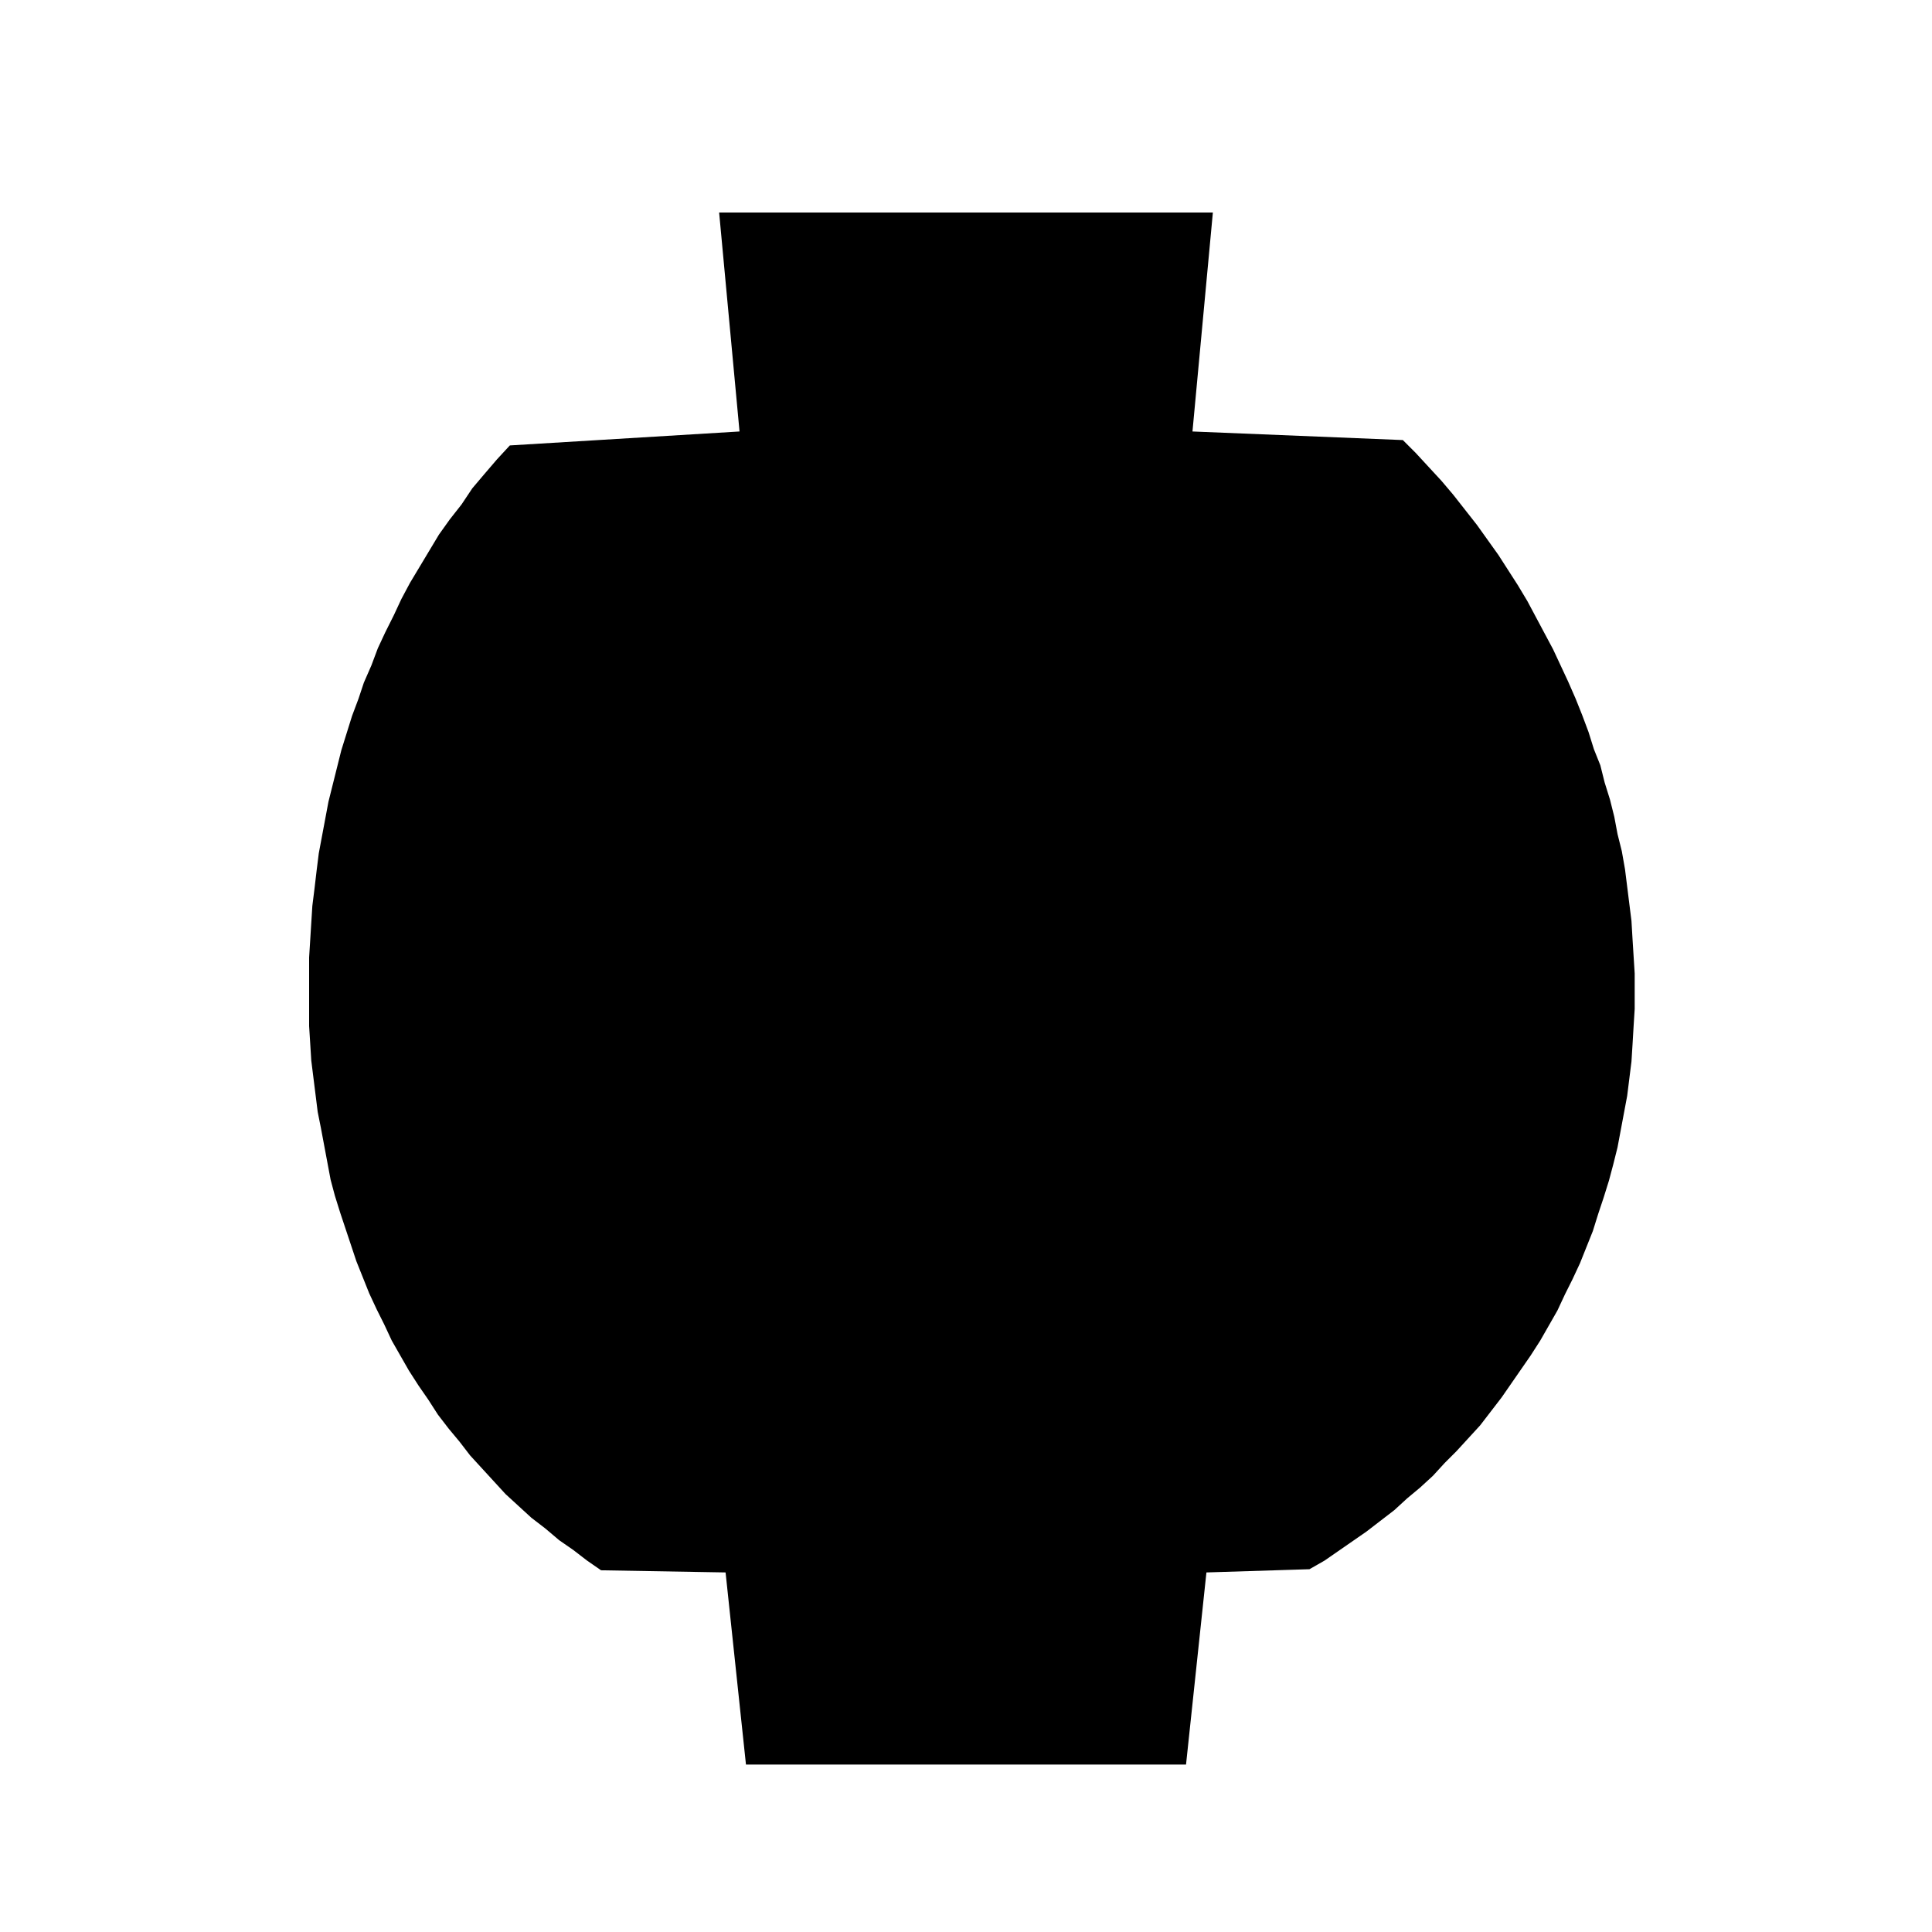
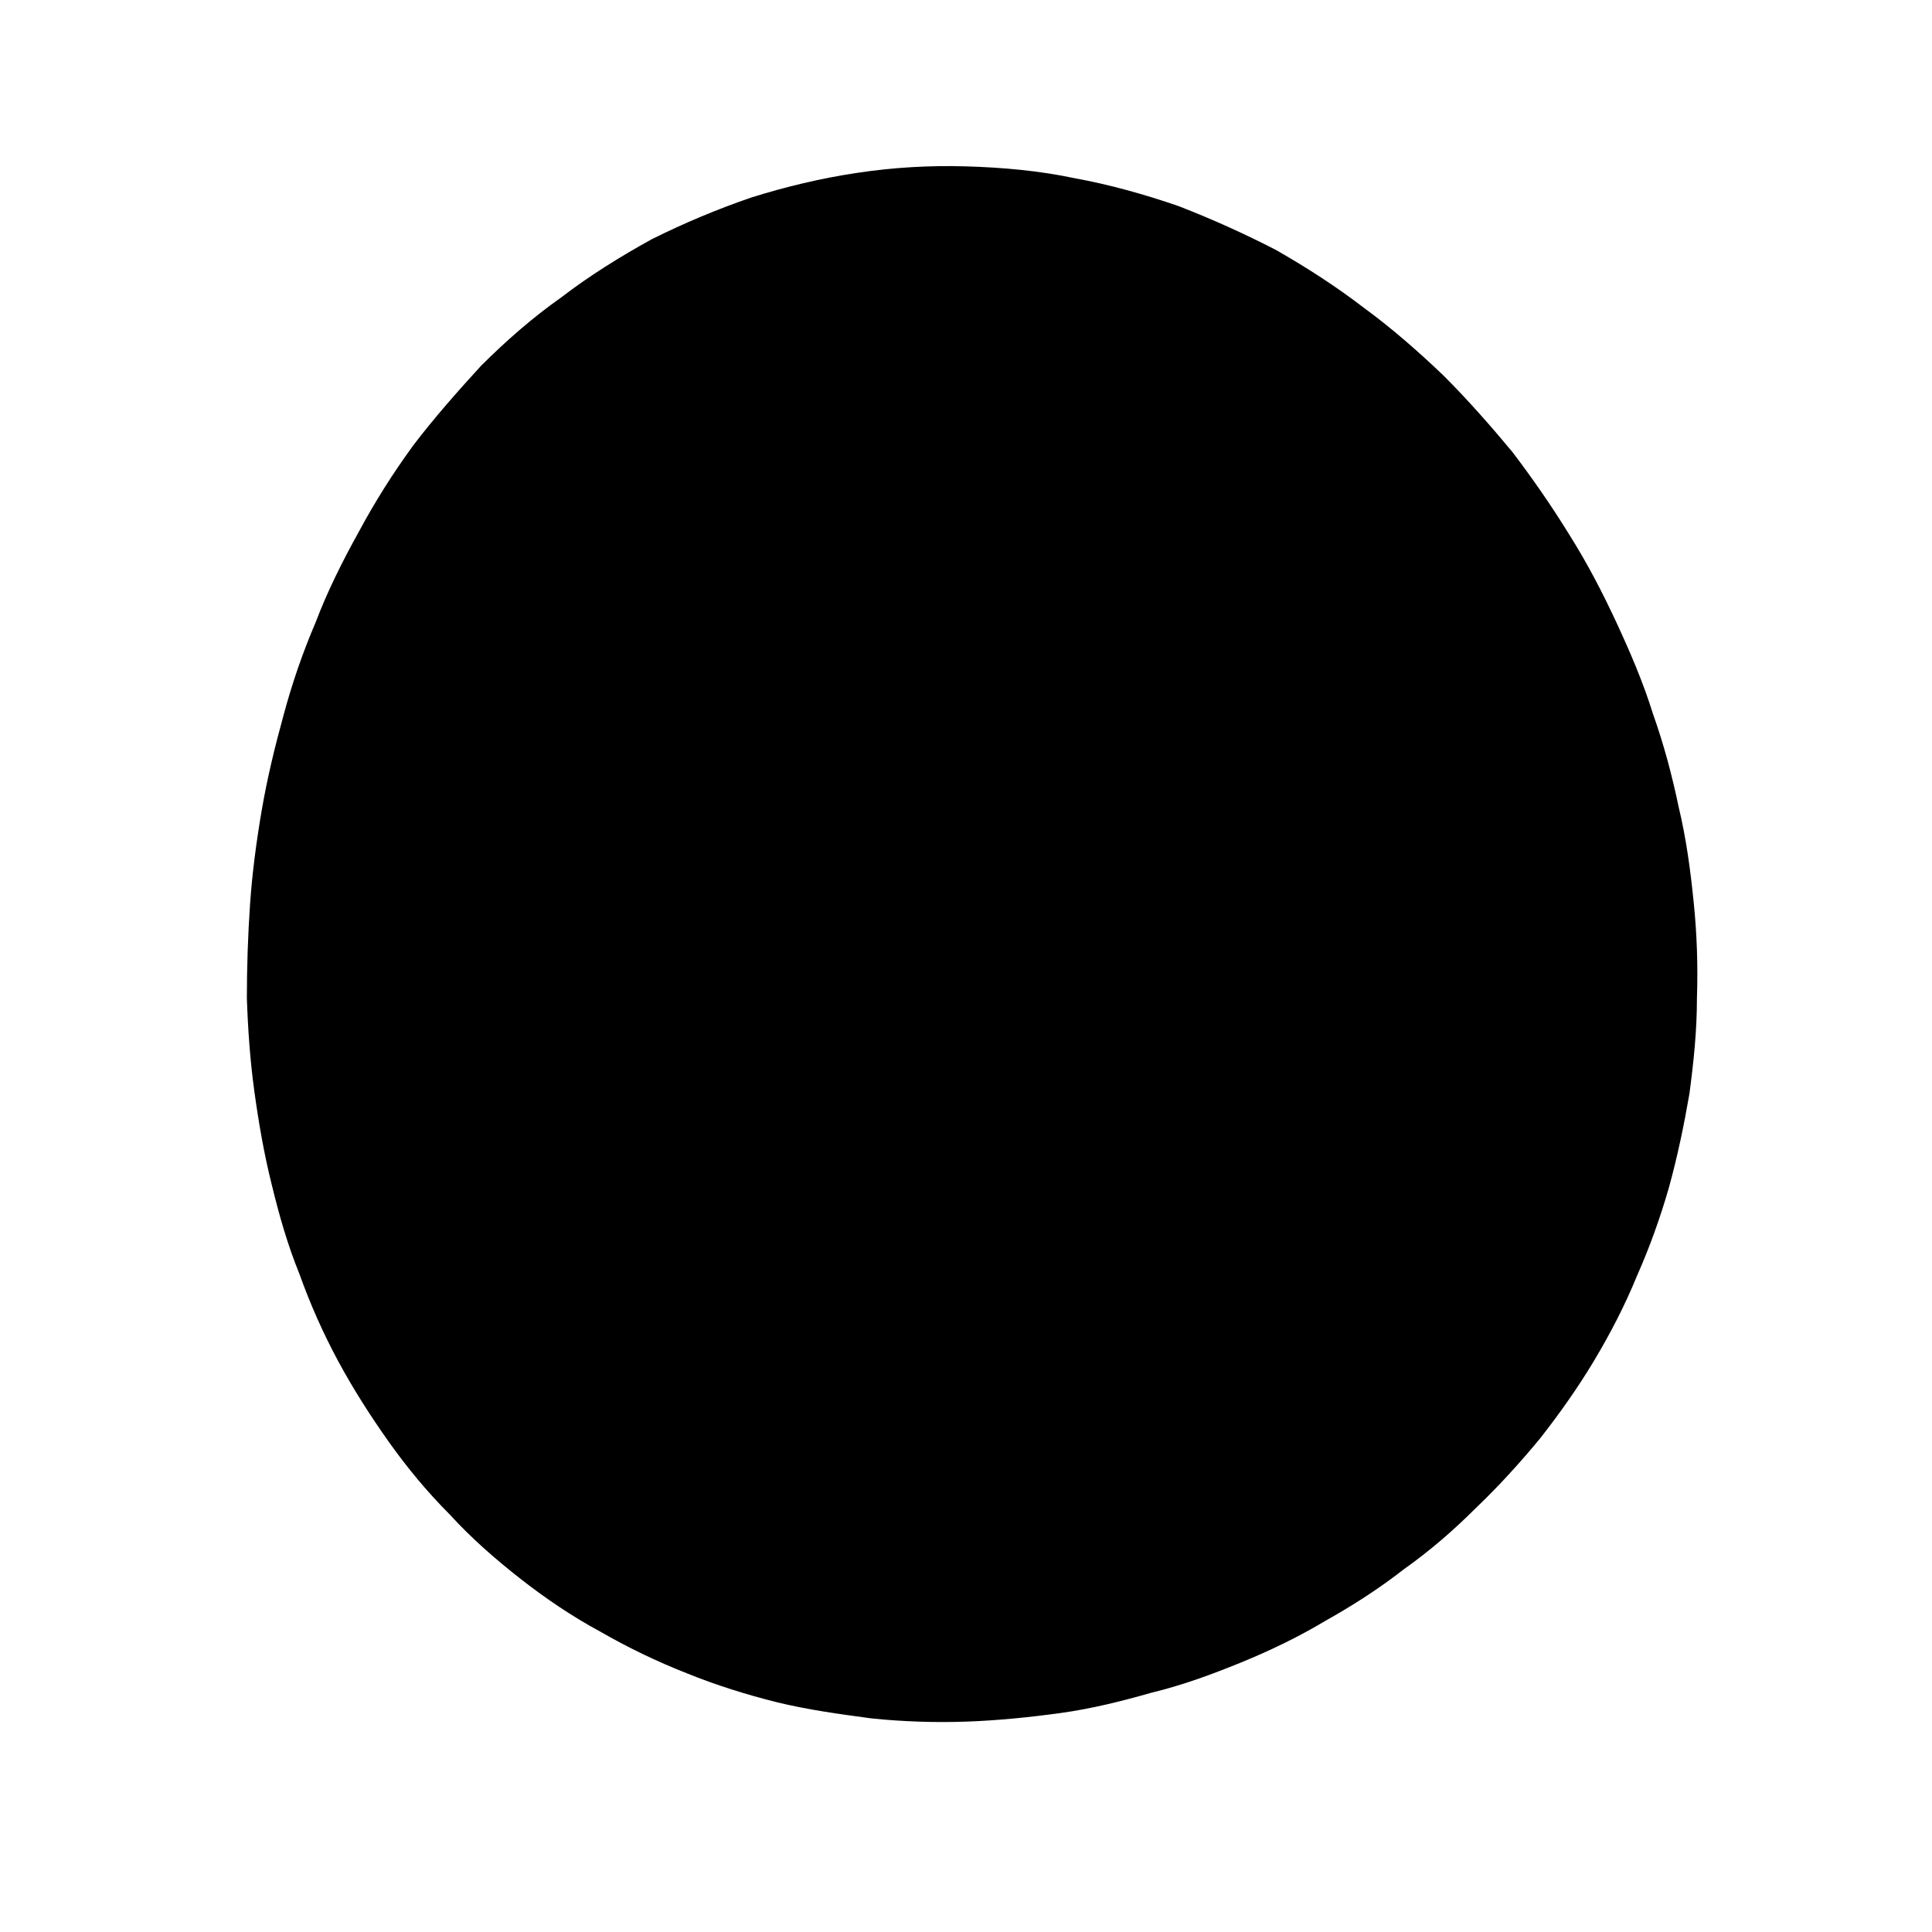
<svg xmlns="http://www.w3.org/2000/svg" width="18" height="18" viewBox="0 0 18 18">
-   <path d="M15.23,9.40 L15.22,9.56 L15.21,9.73 L15.20,9.89 L15.18,10.05 L15.16,10.21 L15.13,10.37 L15.10,10.53 L15.07,10.69 L15.03,10.85 L14.99,11.00 L14.94,11.16 L14.89,11.31 L14.84,11.47 L14.78,11.62 L14.72,11.77 L14.65,11.92 L14.58,12.06 L14.51,12.21 L14.43,12.35 L14.35,12.49 L14.26,12.63 L14.17,12.76 L14.08,12.89 L13.99,13.02 L13.89,13.15 L13.79,13.28 L13.68,13.40 L13.57,13.52 L13.46,13.63 L13.35,13.75 L13.23,13.86 L13.11,13.96 L12.99,14.07 L12.86,14.17 L12.73,14.27 L12.60,14.36 L12.47,14.45 L12.34,14.54 L12.20,14.62 L11.24,14.65 L11.05,16.44 L6.95,16.44 L6.76,14.65 L5.60,14.63 L5.47,14.54 L5.34,14.44 L5.21,14.35 L5.08,14.24 L4.95,14.14 L4.83,14.03 L4.71,13.92 L4.60,13.80 L4.49,13.68 L4.38,13.56 L4.28,13.43 L4.18,13.31 L4.08,13.18 L3.99,13.04 L3.90,12.91 L3.81,12.77 L3.73,12.63 L3.65,12.49 L3.58,12.34 L3.51,12.20 L3.44,12.05 L3.38,11.90 L3.32,11.75 L3.27,11.60 L3.22,11.45 L3.17,11.30 L3.12,11.14 L3.08,10.99 L3.05,10.83 L3.02,10.67 L2.99,10.51 L2.96,10.36 L2.94,10.20 L2.92,10.04 L2.90,9.88 L2.89,9.72 L2.88,9.56 L2.88,9.40 L2.88,9.24 L2.88,9.08 L2.88,8.92 L2.89,8.76 L2.90,8.60 L2.91,8.44 L2.93,8.28 L2.95,8.11 L2.97,7.95 L3.00,7.79 L3.03,7.63 L3.06,7.47 L3.10,7.31 L3.14,7.15 L3.18,6.99 L3.23,6.83 L3.28,6.67 L3.34,6.51 L3.39,6.36 L3.46,6.20 L3.52,6.04 L3.59,5.89 L3.67,5.73 L3.74,5.58 L3.82,5.43 L3.91,5.28 L4.00,5.13 L4.09,4.98 L4.19,4.84 L4.30,4.70 L4.40,4.55 L4.51,4.42 L4.63,4.28 L4.75,4.15 L6.89,4.02 L6.70,1.98 L11.30,1.98 L11.11,4.02 L13.07,4.10 L13.19,4.22 L13.31,4.35 L13.43,4.48 L13.54,4.61 L13.65,4.75 L13.76,4.89 L13.86,5.03 L13.96,5.17 L14.05,5.31 L14.14,5.45 L14.23,5.60 L14.31,5.75 L14.39,5.90 L14.47,6.05 L14.54,6.20 L14.61,6.35 L14.68,6.51 L14.74,6.66 L14.80,6.82 L14.85,6.98 L14.91,7.13 L14.95,7.29 L15.00,7.45 L15.04,7.61 L15.07,7.77 L15.11,7.93 L15.14,8.10 L15.16,8.26 L15.18,8.42 L15.20,8.58 L15.21,8.75 L15.22,8.91 L15.23,9.07 L15.23,9.24 L15.23,9.40 Z" fill="#000" />
+   <path d="M15.81,9.30 C15.81,9.60 15.78,9.89 15.74,10.19 C15.69,10.48 15.63,10.77 15.55,11.06 C15.47,11.34 15.37,11.62 15.25,11.89 C15.14,12.16 15.00,12.43 14.85,12.68 C14.70,12.93 14.53,13.17 14.35,13.40 C14.16,13.63 13.96,13.85 13.75,14.05 C13.54,14.26 13.32,14.45 13.08,14.62 C12.85,14.80 12.60,14.96 12.35,15.10 C12.10,15.25 11.83,15.38 11.56,15.49 C11.29,15.60 11.02,15.70 10.73,15.77 C10.45,15.85 10.17,15.92 9.88,15.96 C9.59,16.00 9.29,16.03 9.00,16.04 C8.71,16.05 8.41,16.04 8.12,16.01 C7.82,15.97 7.53,15.93 7.24,15.86 C6.96,15.79 6.67,15.70 6.40,15.59 C6.12,15.48 5.85,15.35 5.59,15.20 C5.33,15.06 5.08,14.89 4.85,14.71 C4.62,14.53 4.39,14.33 4.19,14.11 C3.98,13.90 3.79,13.67 3.62,13.43 C3.45,13.19 3.29,12.94 3.15,12.68 C3.01,12.42 2.89,12.15 2.79,11.87 C2.68,11.60 2.60,11.32 2.53,11.03 C2.46,10.75 2.41,10.46 2.37,10.17 C2.33,9.88 2.31,9.59 2.30,9.30 C2.30,9.01 2.31,8.71 2.33,8.42 C2.35,8.13 2.39,7.83 2.44,7.54 C2.49,7.25 2.56,6.96 2.64,6.67 C2.72,6.37 2.82,6.08 2.94,5.80 C3.05,5.51 3.19,5.23 3.34,4.96 C3.49,4.68 3.66,4.41 3.85,4.15 C4.04,3.90 4.26,3.65 4.48,3.41 C4.71,3.18 4.96,2.96 5.23,2.77 C5.49,2.57 5.78,2.39 6.07,2.23 C6.37,2.08 6.68,1.95 7.00,1.84 C7.32,1.74 7.65,1.66 7.99,1.61 C8.32,1.56 8.66,1.54 9.00,1.55 C9.34,1.56 9.68,1.59 10.01,1.66 C10.34,1.72 10.66,1.81 10.98,1.92 C11.29,2.04 11.60,2.18 11.89,2.33 C12.17,2.49 12.45,2.67 12.71,2.87 C12.97,3.06 13.22,3.28 13.45,3.50 C13.68,3.73 13.89,3.97 14.09,4.21 C14.28,4.46 14.46,4.72 14.62,4.98 C14.79,5.25 14.93,5.52 15.06,5.80 C15.19,6.08 15.31,6.36 15.40,6.65 C15.50,6.93 15.58,7.23 15.64,7.52 C15.71,7.81 15.75,8.11 15.78,8.41 C15.81,8.70 15.82,9.00 15.81,9.30 Z" fill="#000" />
</svg>
